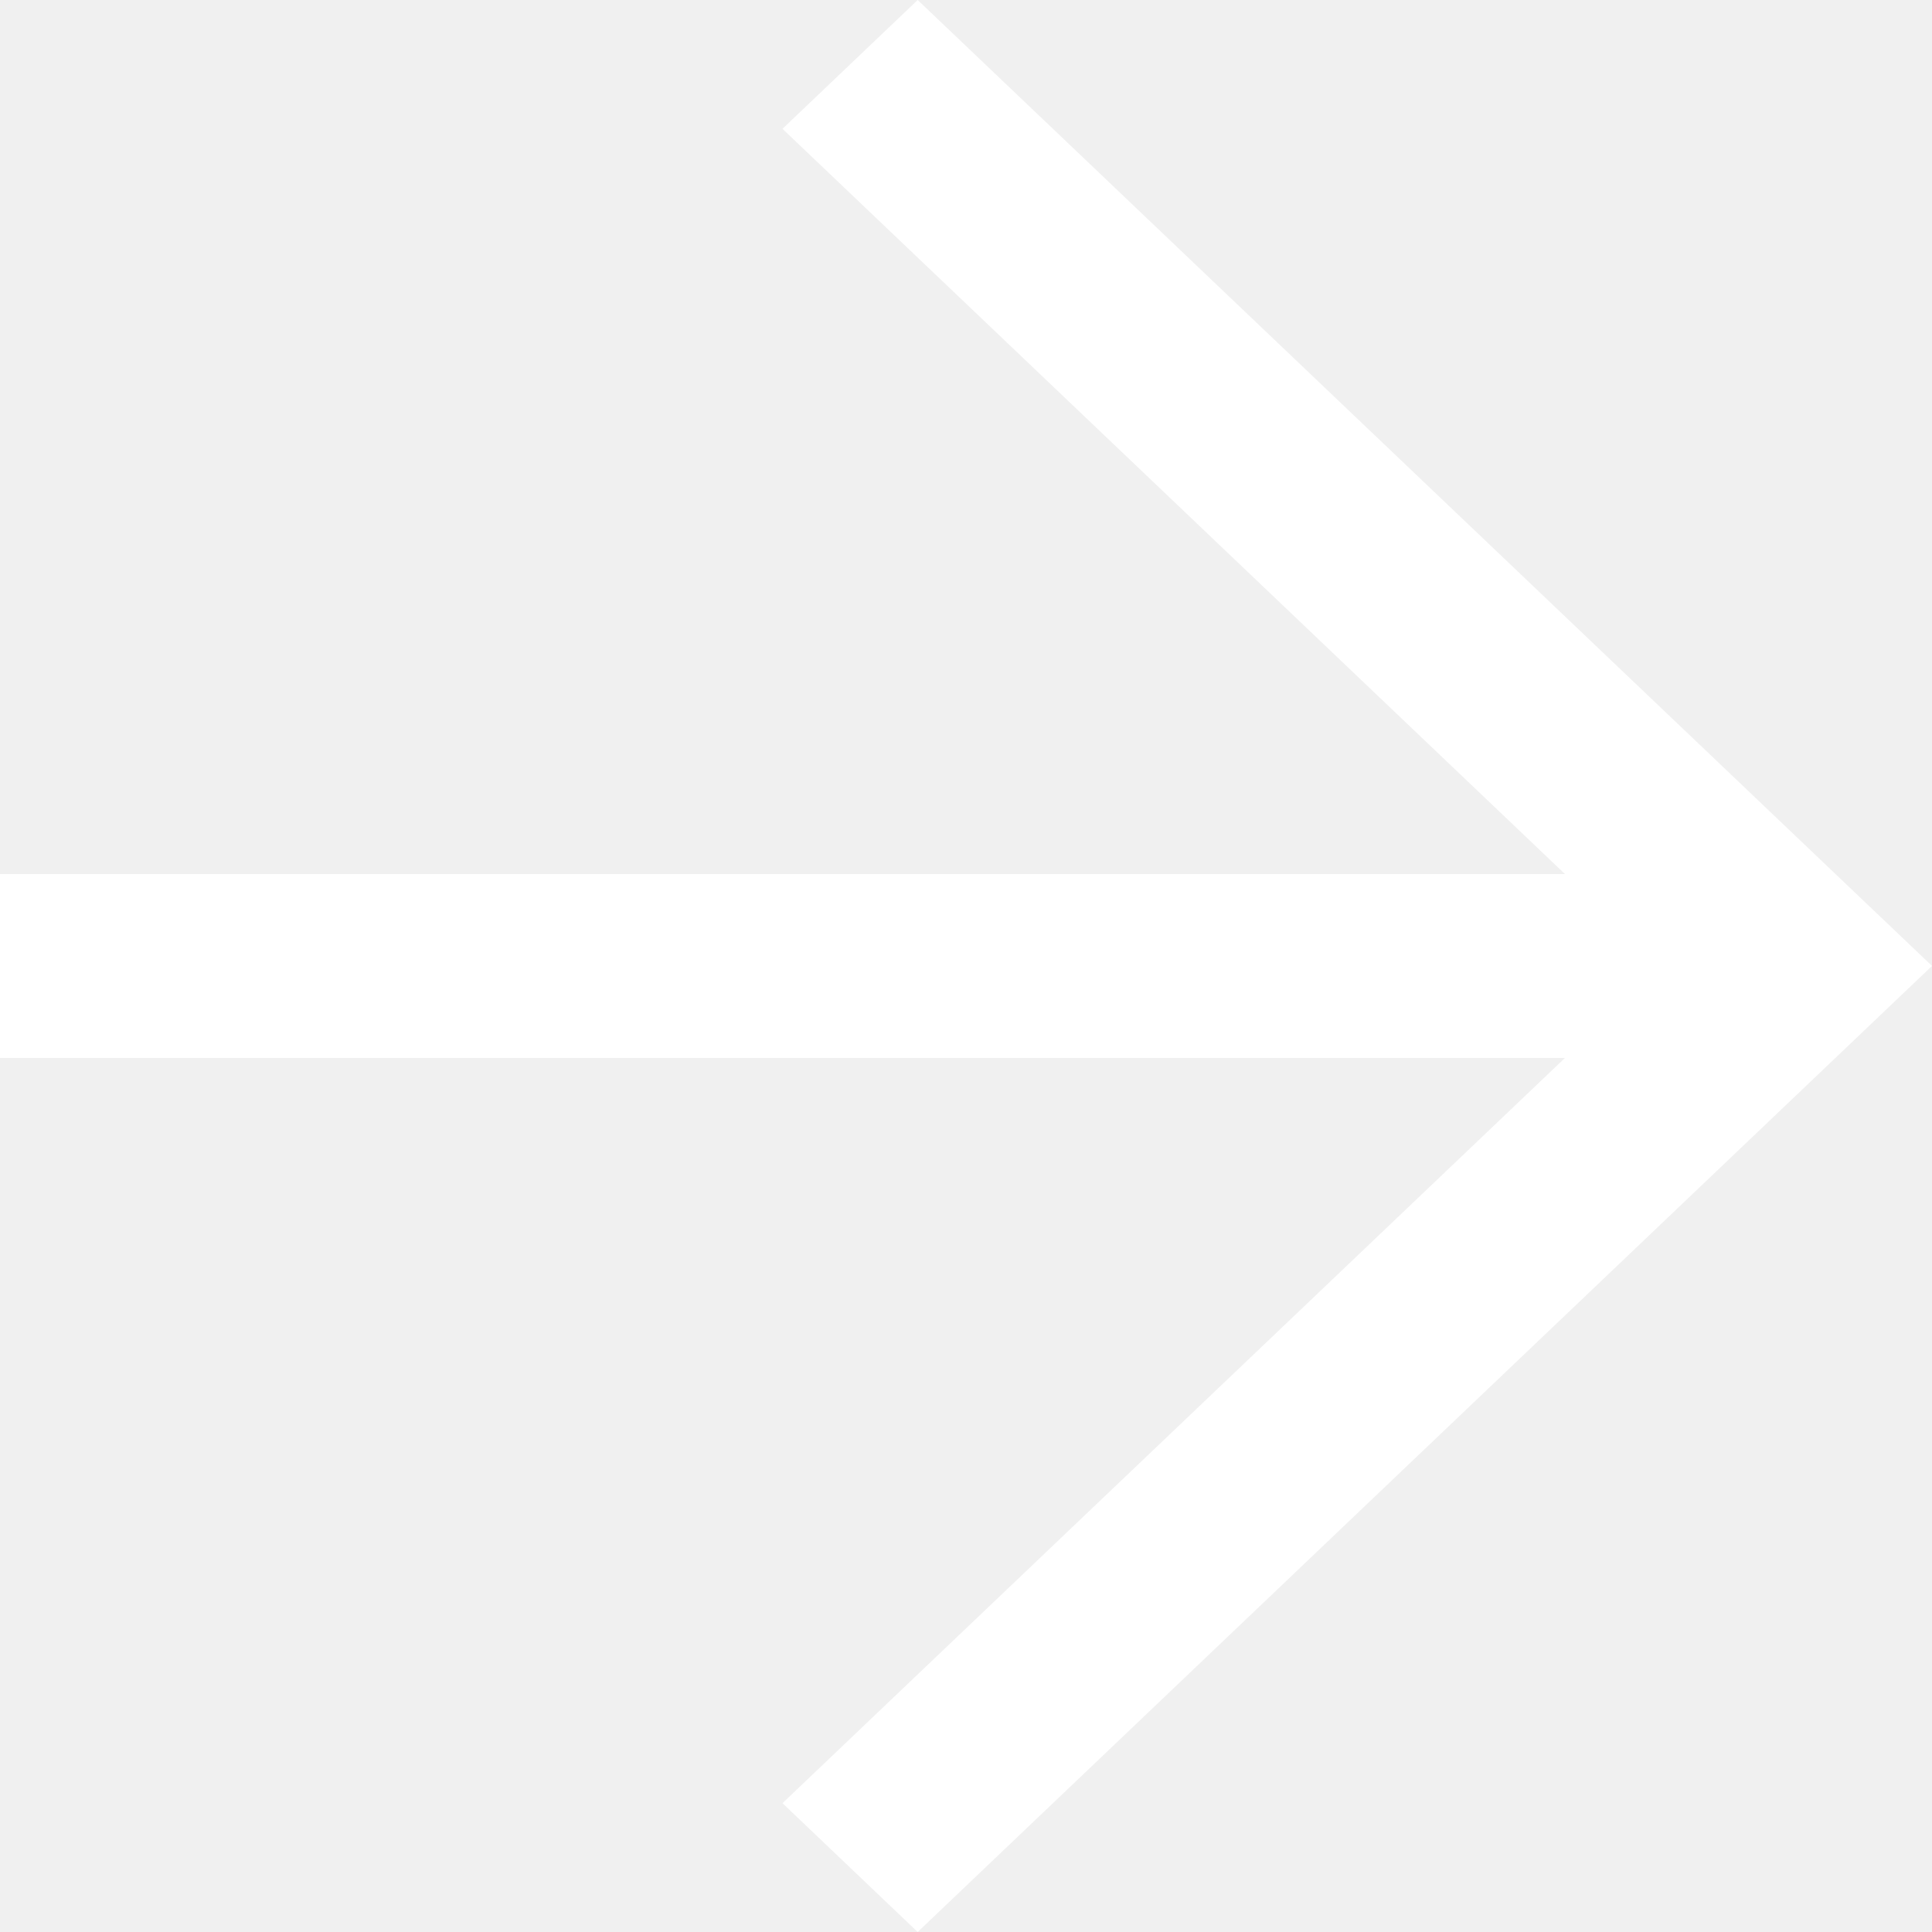
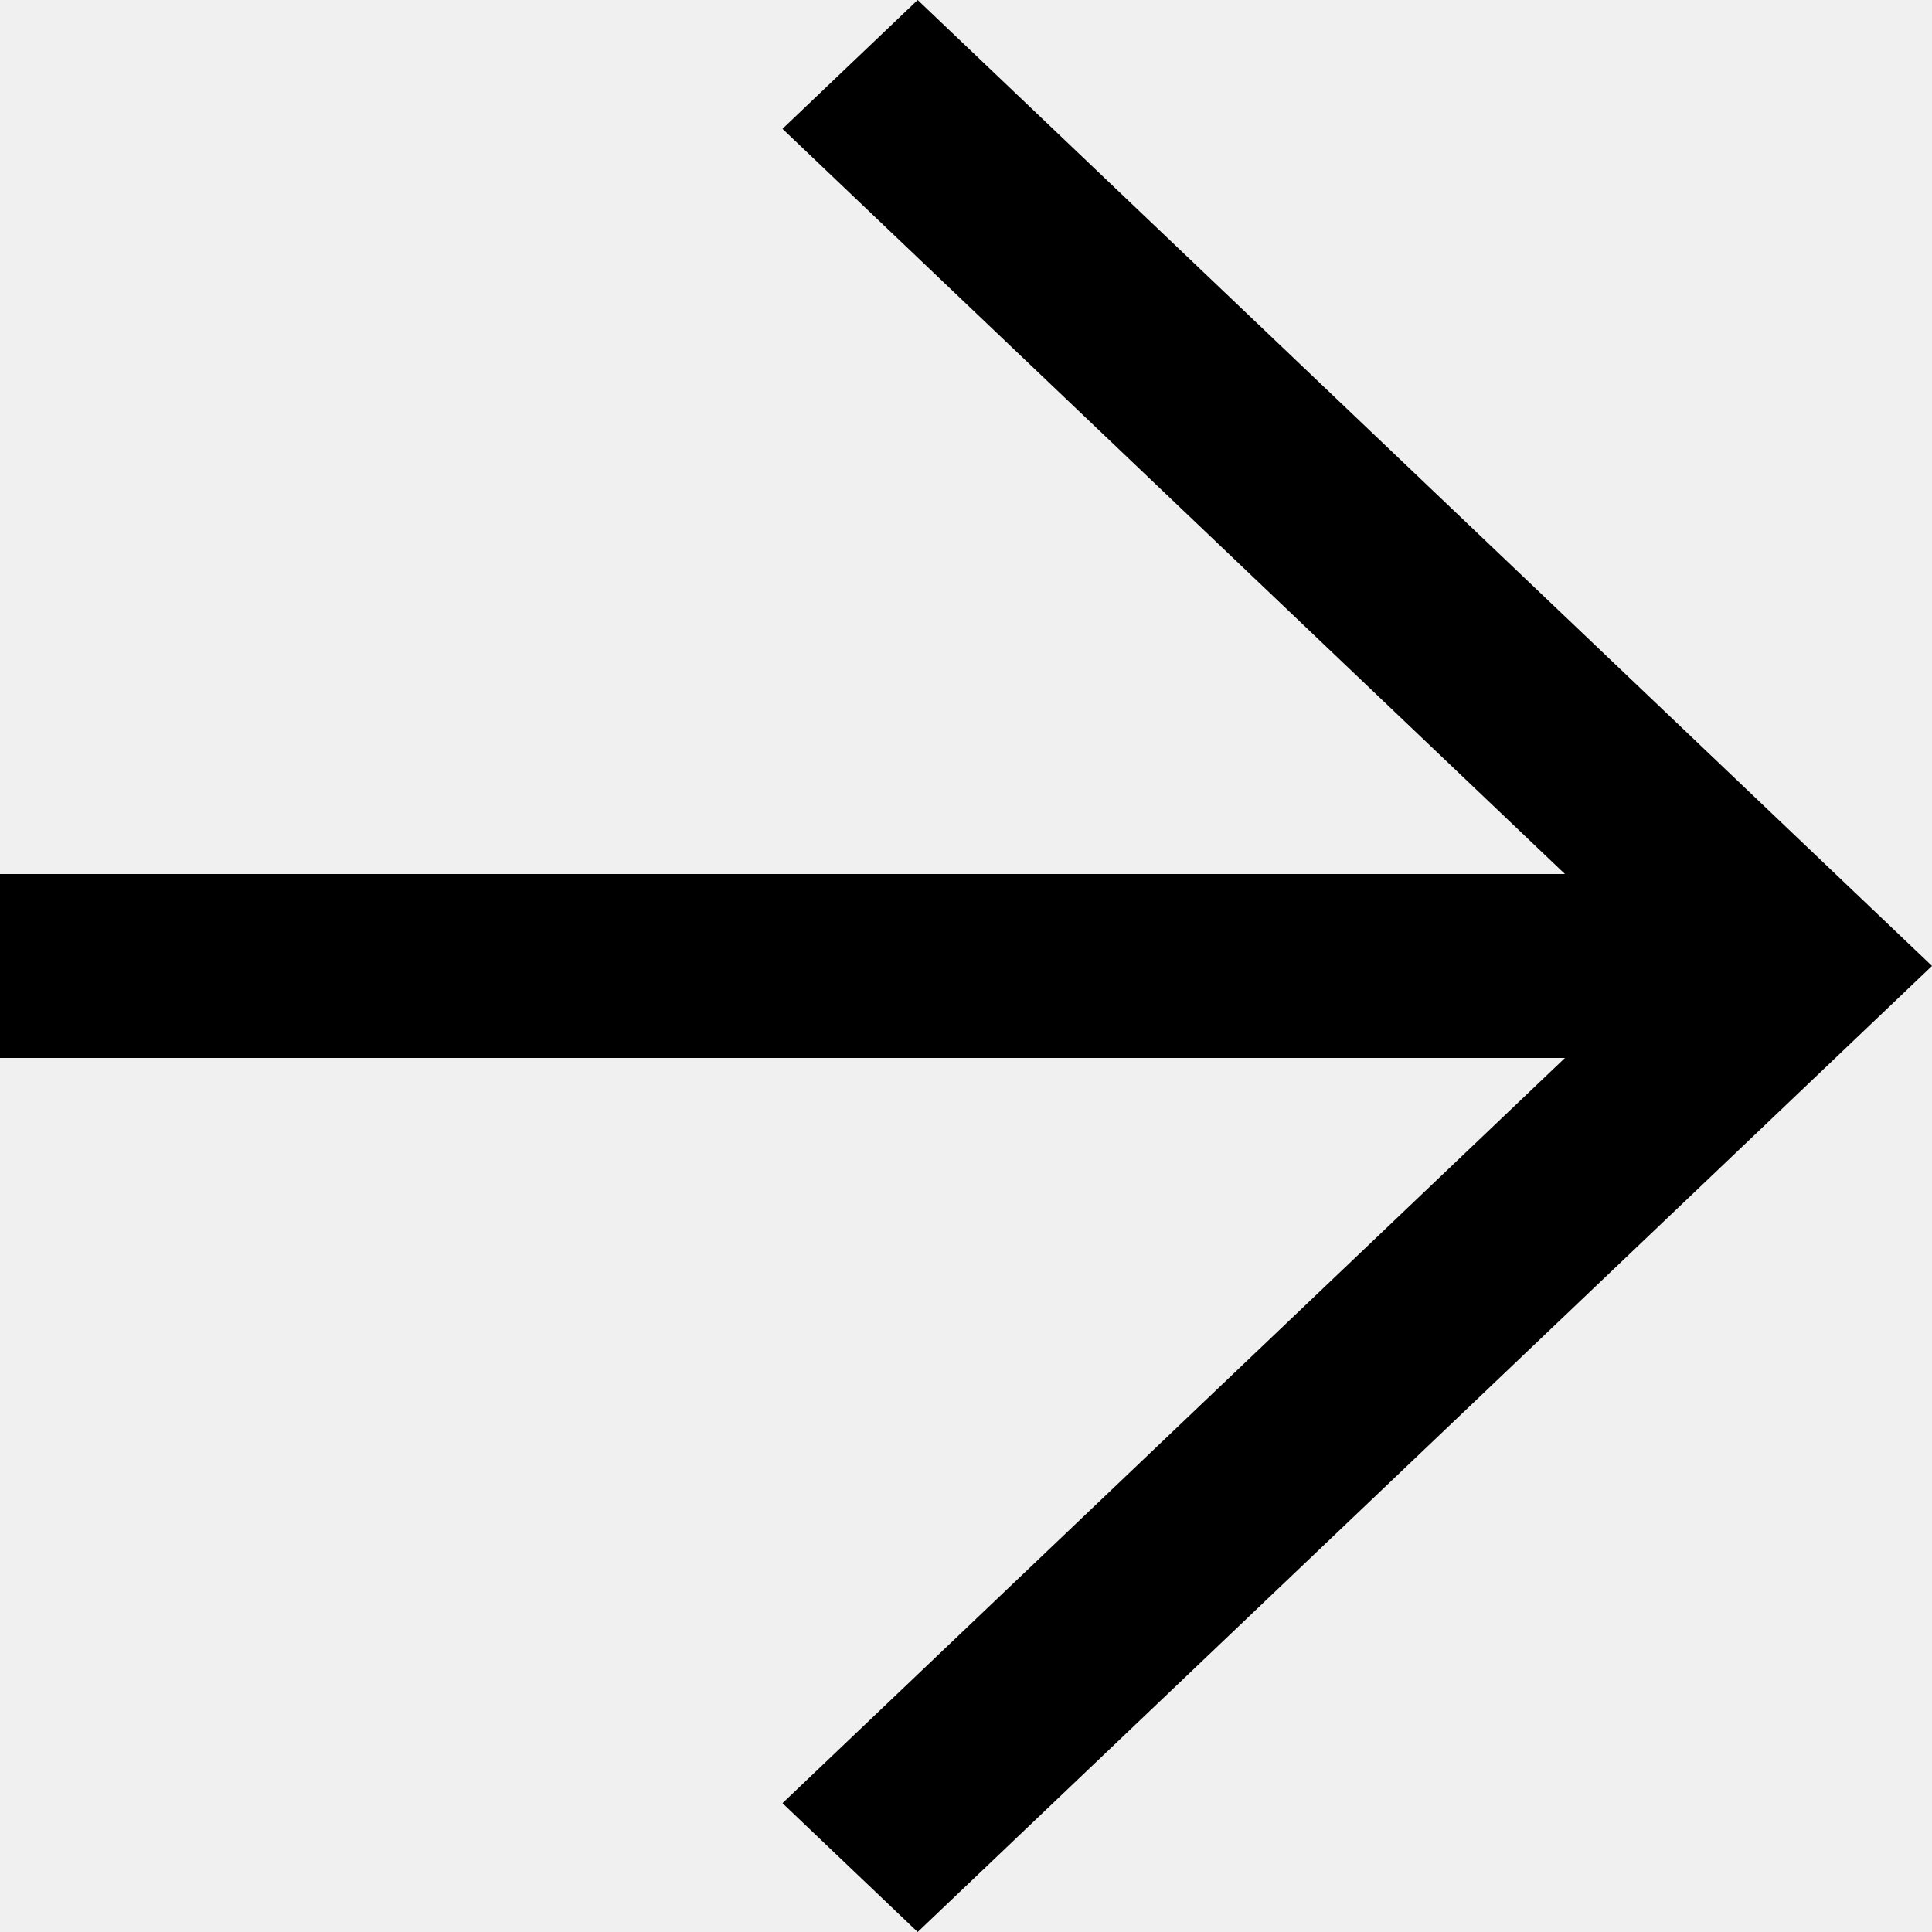
<svg xmlns="http://www.w3.org/2000/svg" width="16.333" height="16.333" viewBox="0 0 16.333 16.333" fill="none">
-   <path id="Vector" d="M0 8.944L13.23 8.944L6.615 15.244L7.758 16.333L16.333 8.166L7.758 0L6.615 1.089L13.23 7.389L0 7.389L0 8.944Z" fill="#FFFFFF" fill-opacity="1" fill-rule="nonzero" />
+   <path id="Vector" d="M0 8.944L13.23 8.944L6.615 15.244L7.758 16.333L16.333 8.166L7.758 0L6.615 1.089L13.23 7.389L0 7.389L0 8.944Z" fill="currentColor" fill-opacity="1" fill-rule="nonzero" />
</svg>
